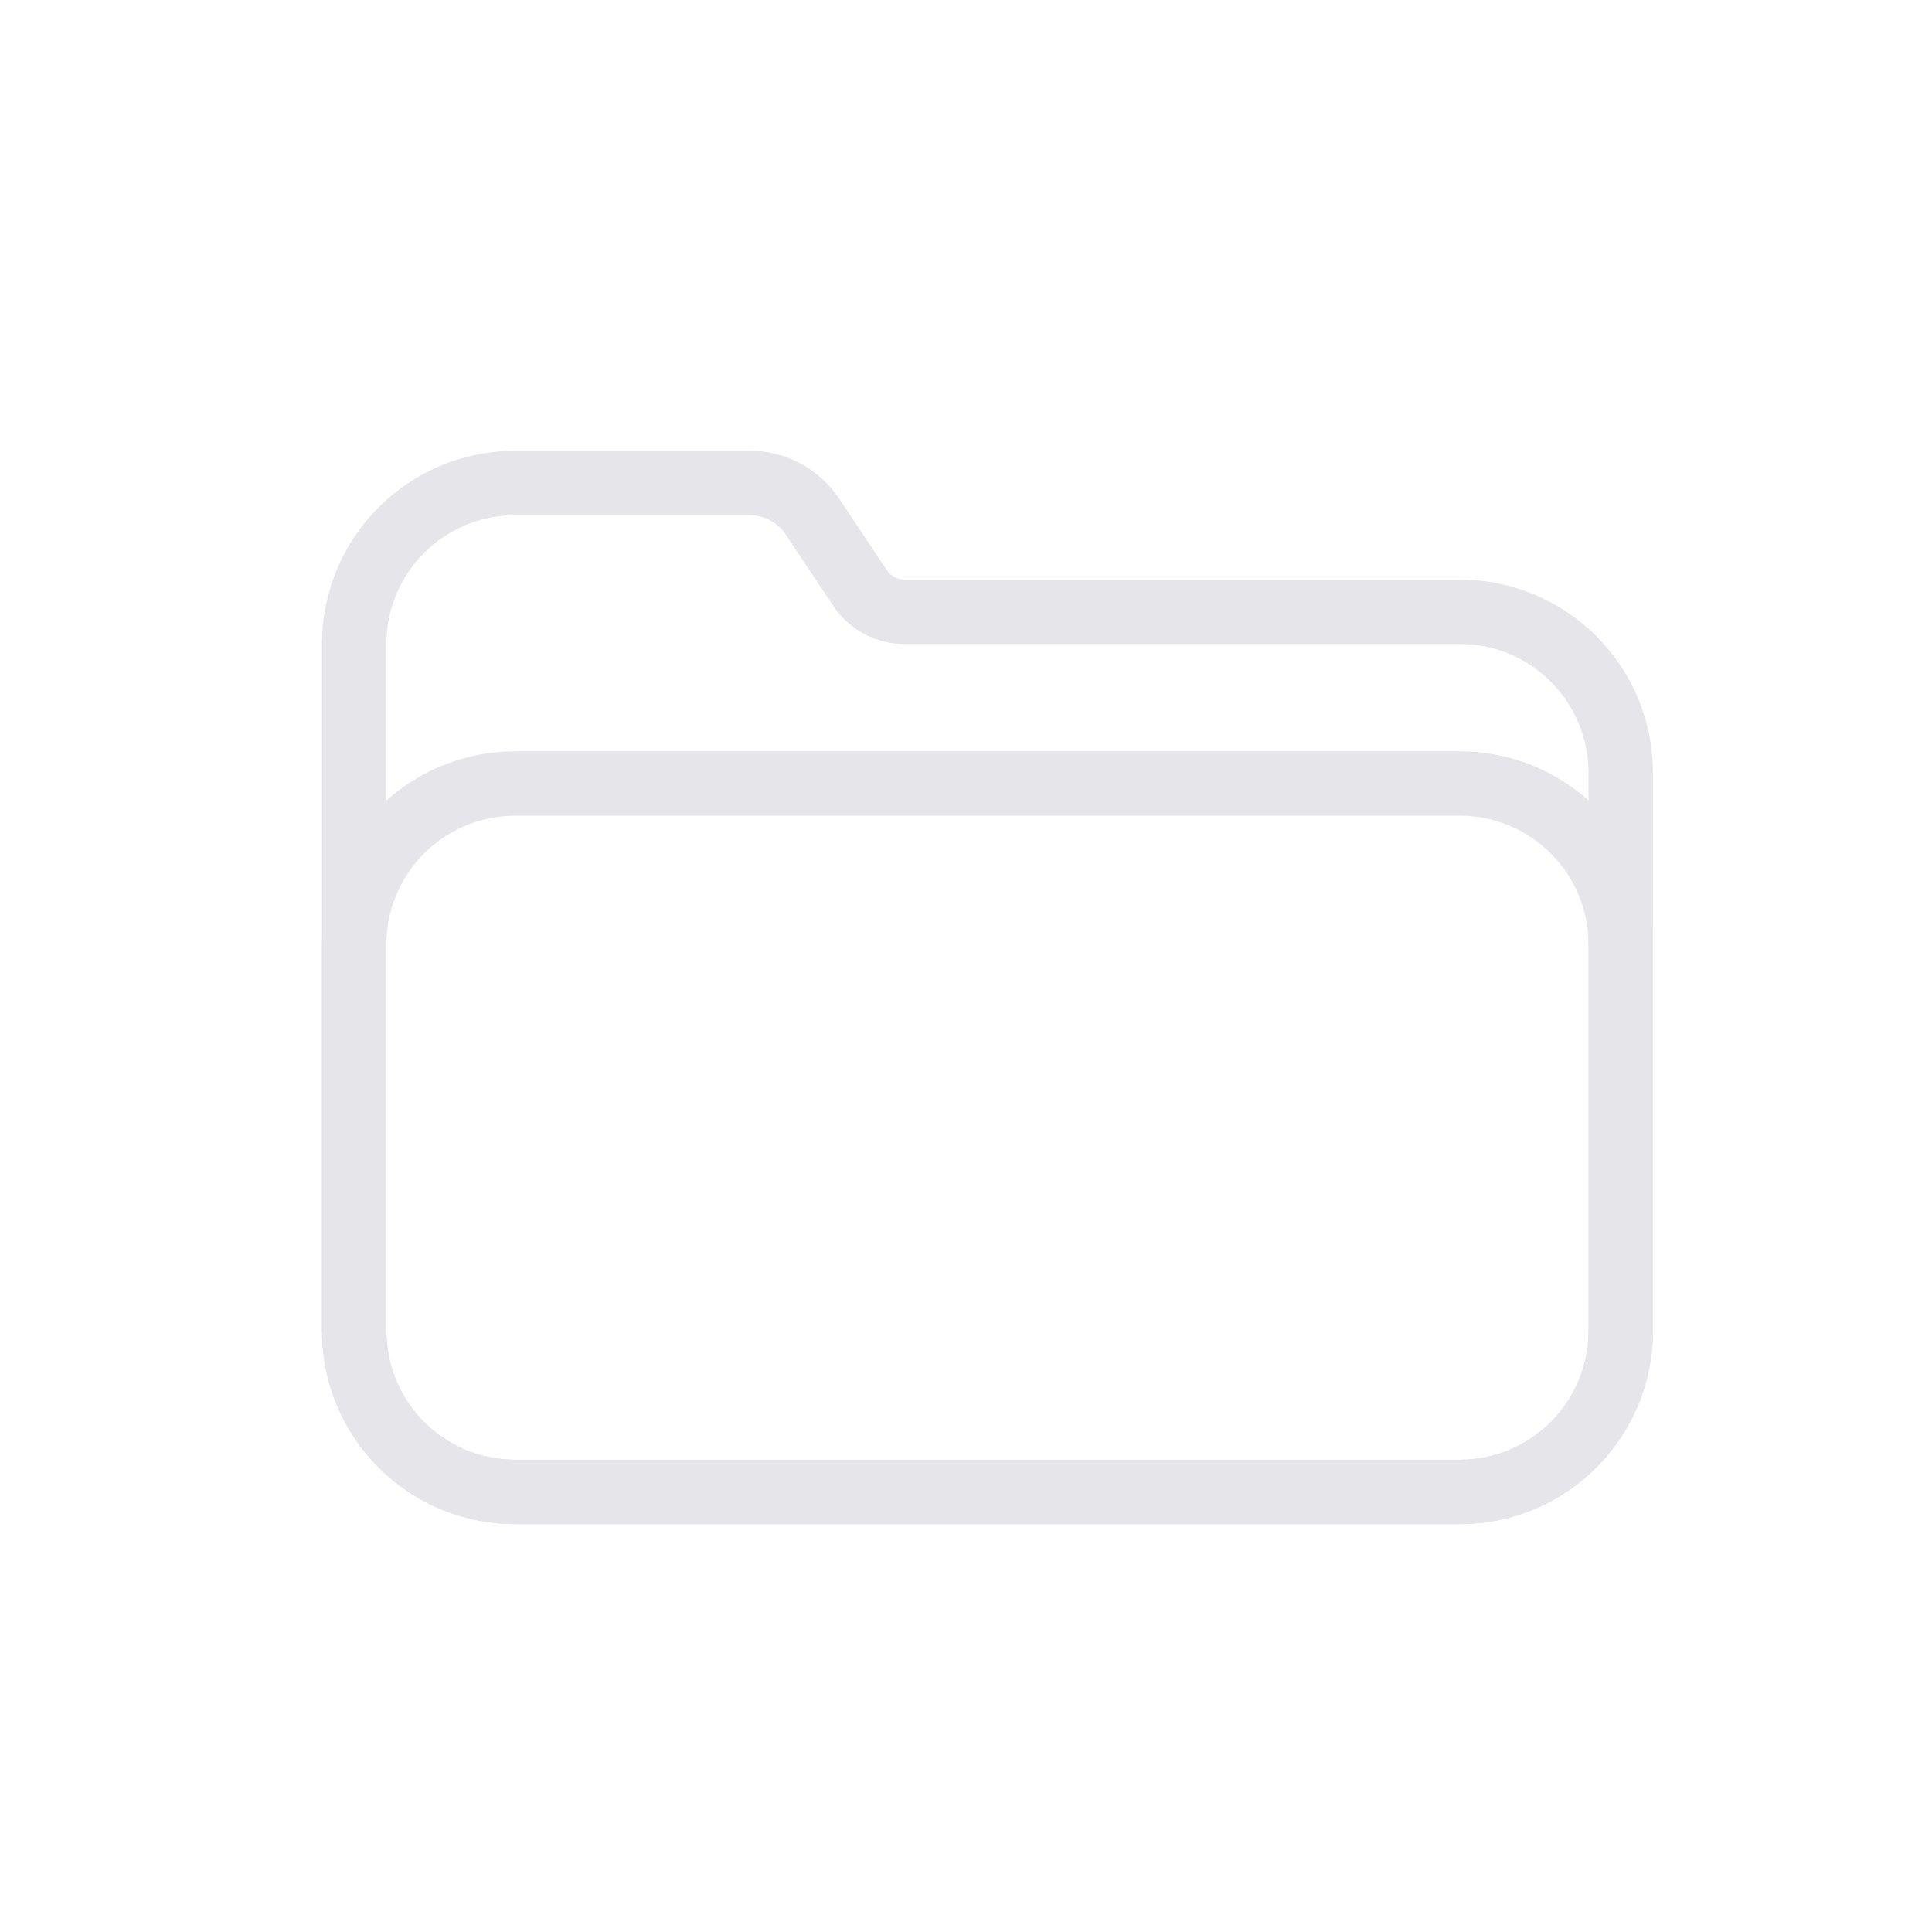
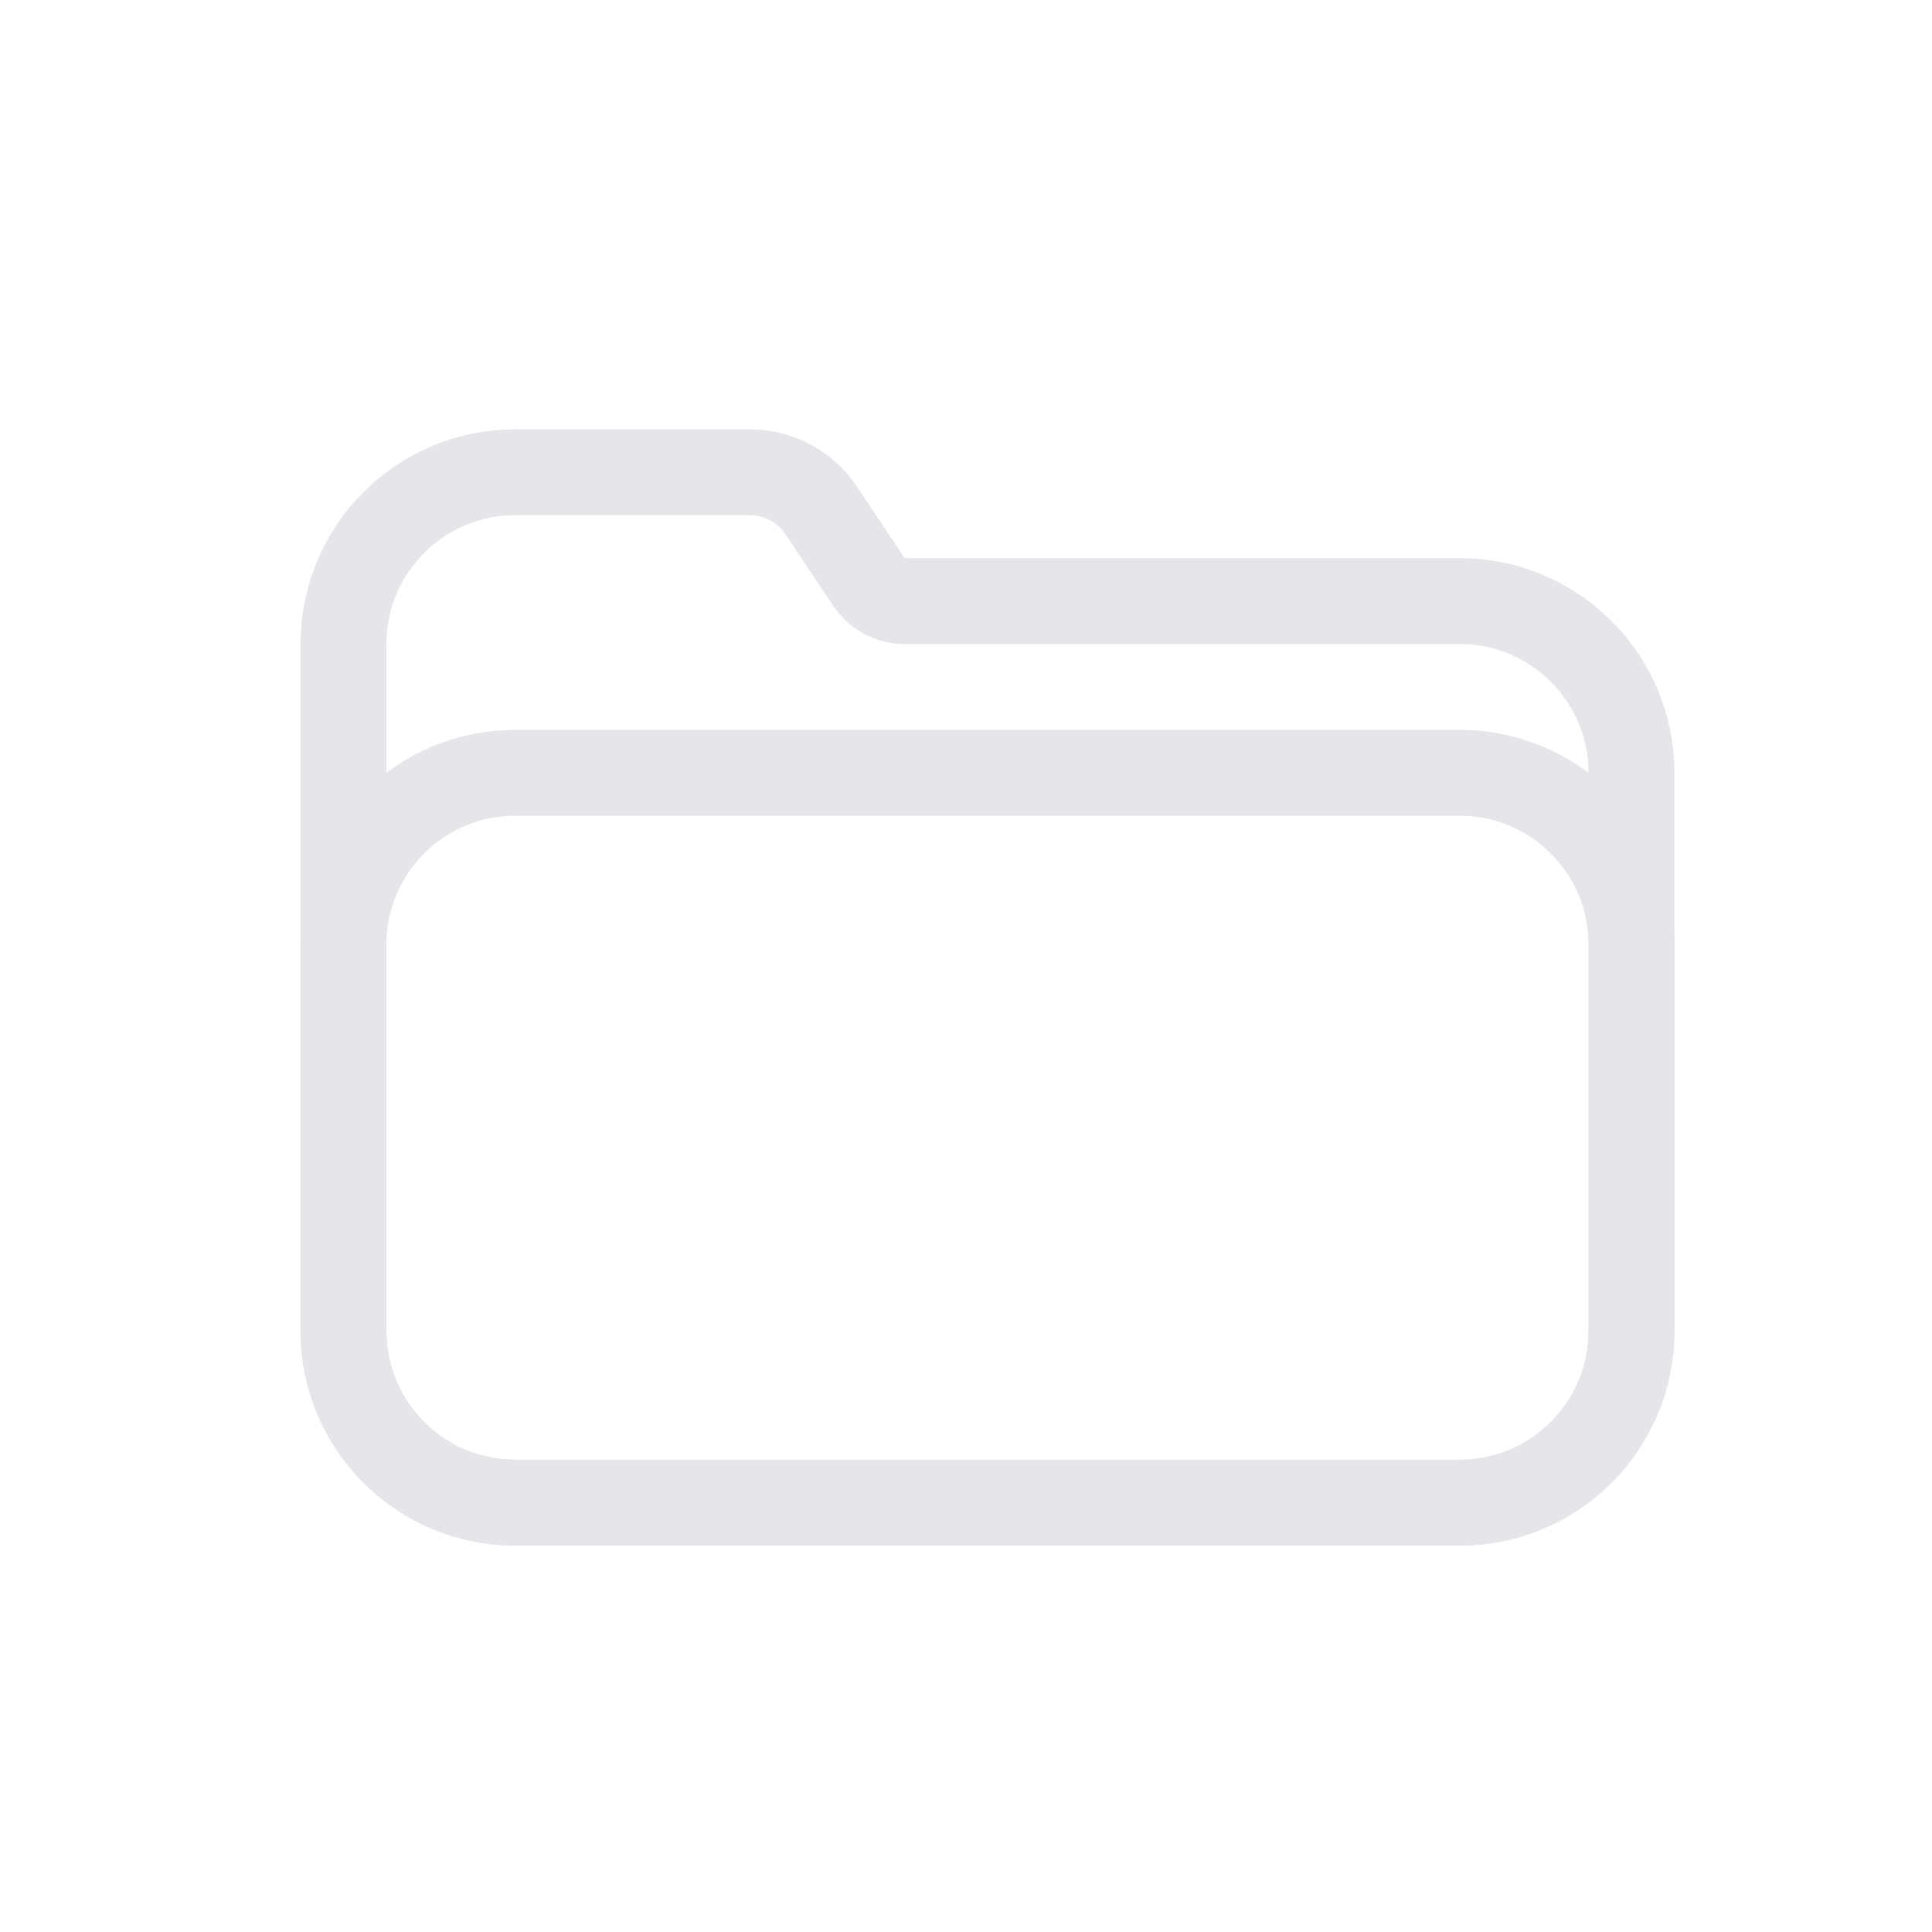
<svg xmlns="http://www.w3.org/2000/svg" width="45px" height="45px" viewBox="0 0 45 45" version="1.1">
  <g id="tabicon/-folder" stroke="none" stroke-width="1" fill="none" fill-rule="evenodd">
-     <path d="M17.465,11.25 C18.05,11.25 18.596,11.542 18.921,12.029 L18.921,12.029 L20.03,13.693 C20.262,14.041 20.652,14.25 21.07,14.25 L21.07,14.25 L34,14.25 C35.036,14.25 35.973,14.67 36.652,15.348 C37.33,16.027 37.75,16.964 37.75,18 L37.75,18 L37.75,31 C37.75,32.036 37.33,32.973 36.652,33.652 C35.973,34.33 35.036,34.75 34,34.75 L34,34.75 L12,34.75 C10.964,34.75 10.027,34.33 9.348,33.652 C8.67,32.973 8.25,32.036 8.25,31 L8.25,31 L8.25,15 C8.25,13.964 8.67,13.027 9.348,12.348 C10.027,11.67 10.964,11.25 12,11.25 L12,11.25 Z" id="Rectangle-Copy-3" stroke="#E5E5EA" stroke-width="1.5" />
-     <path d="M34,18.25 C35.036,18.25 35.973,18.67 36.652,19.348 C37.33,20.027 37.75,20.964 37.75,22 L37.75,22 L37.75,31 C37.75,32.036 37.33,32.973 36.652,33.652 C35.973,34.33 35.036,34.75 34,34.75 L34,34.75 L12,34.75 C10.964,34.75 10.027,34.33 9.348,33.652 C8.67,32.973 8.25,32.036 8.25,31 L8.25,31 L8.25,22 C8.25,20.964 8.67,20.027 9.348,19.348 C10.027,18.67 10.964,18.25 12,18.25 L12,18.25 Z" id="Rectangle-Copy-3" stroke="#E5E5EA" stroke-width="1.5" />
+     <path d="M17.465,11 C18.134,11 18.758,11.334 19.129,11.891 L19.129,11.891 L20.238,13.555 C20.424,13.833 20.736,14 21.07,14 L21.07,14 L34,14 C35.105,14 36.105,14.448 36.828,15.172 C37.552,15.895 38,16.895 38,18 L38,18 L38,31 C38,32.105 37.552,33.105 36.828,33.828 C36.105,34.552 35.105,35 34,35 L34,35 L12,35 C10.895,35 9.895,34.552 9.172,33.828 C8.448,33.105 8,32.105 8,31 L8,31 L8,15 C8,13.895 8.448,12.895 9.172,12.172 C9.895,11.448 10.895,11 12,11 L12,11 Z" id="Rectangle-Copy-3" stroke="#E5E5EA" stroke-width="2" />
+     <path d="M34,18 C35.105,18 36.105,18.448 36.828,19.172 C37.552,19.895 38,20.895 38,22 L38,22 L38,31 C38,32.105 37.552,33.105 36.828,33.828 C36.105,34.552 35.105,35 34,35 L34,35 L12,35 C10.895,35 9.895,34.552 9.172,33.828 C8.448,33.105 8,32.105 8,31 L8,31 L8,22 C8,20.895 8.448,19.895 9.172,19.172 C9.895,18.448 10.895,18 12,18 L12,18 Z" id="Rectangle-Copy-3" stroke="#E5E5EA" stroke-width="2" />
  </g>
</svg>
